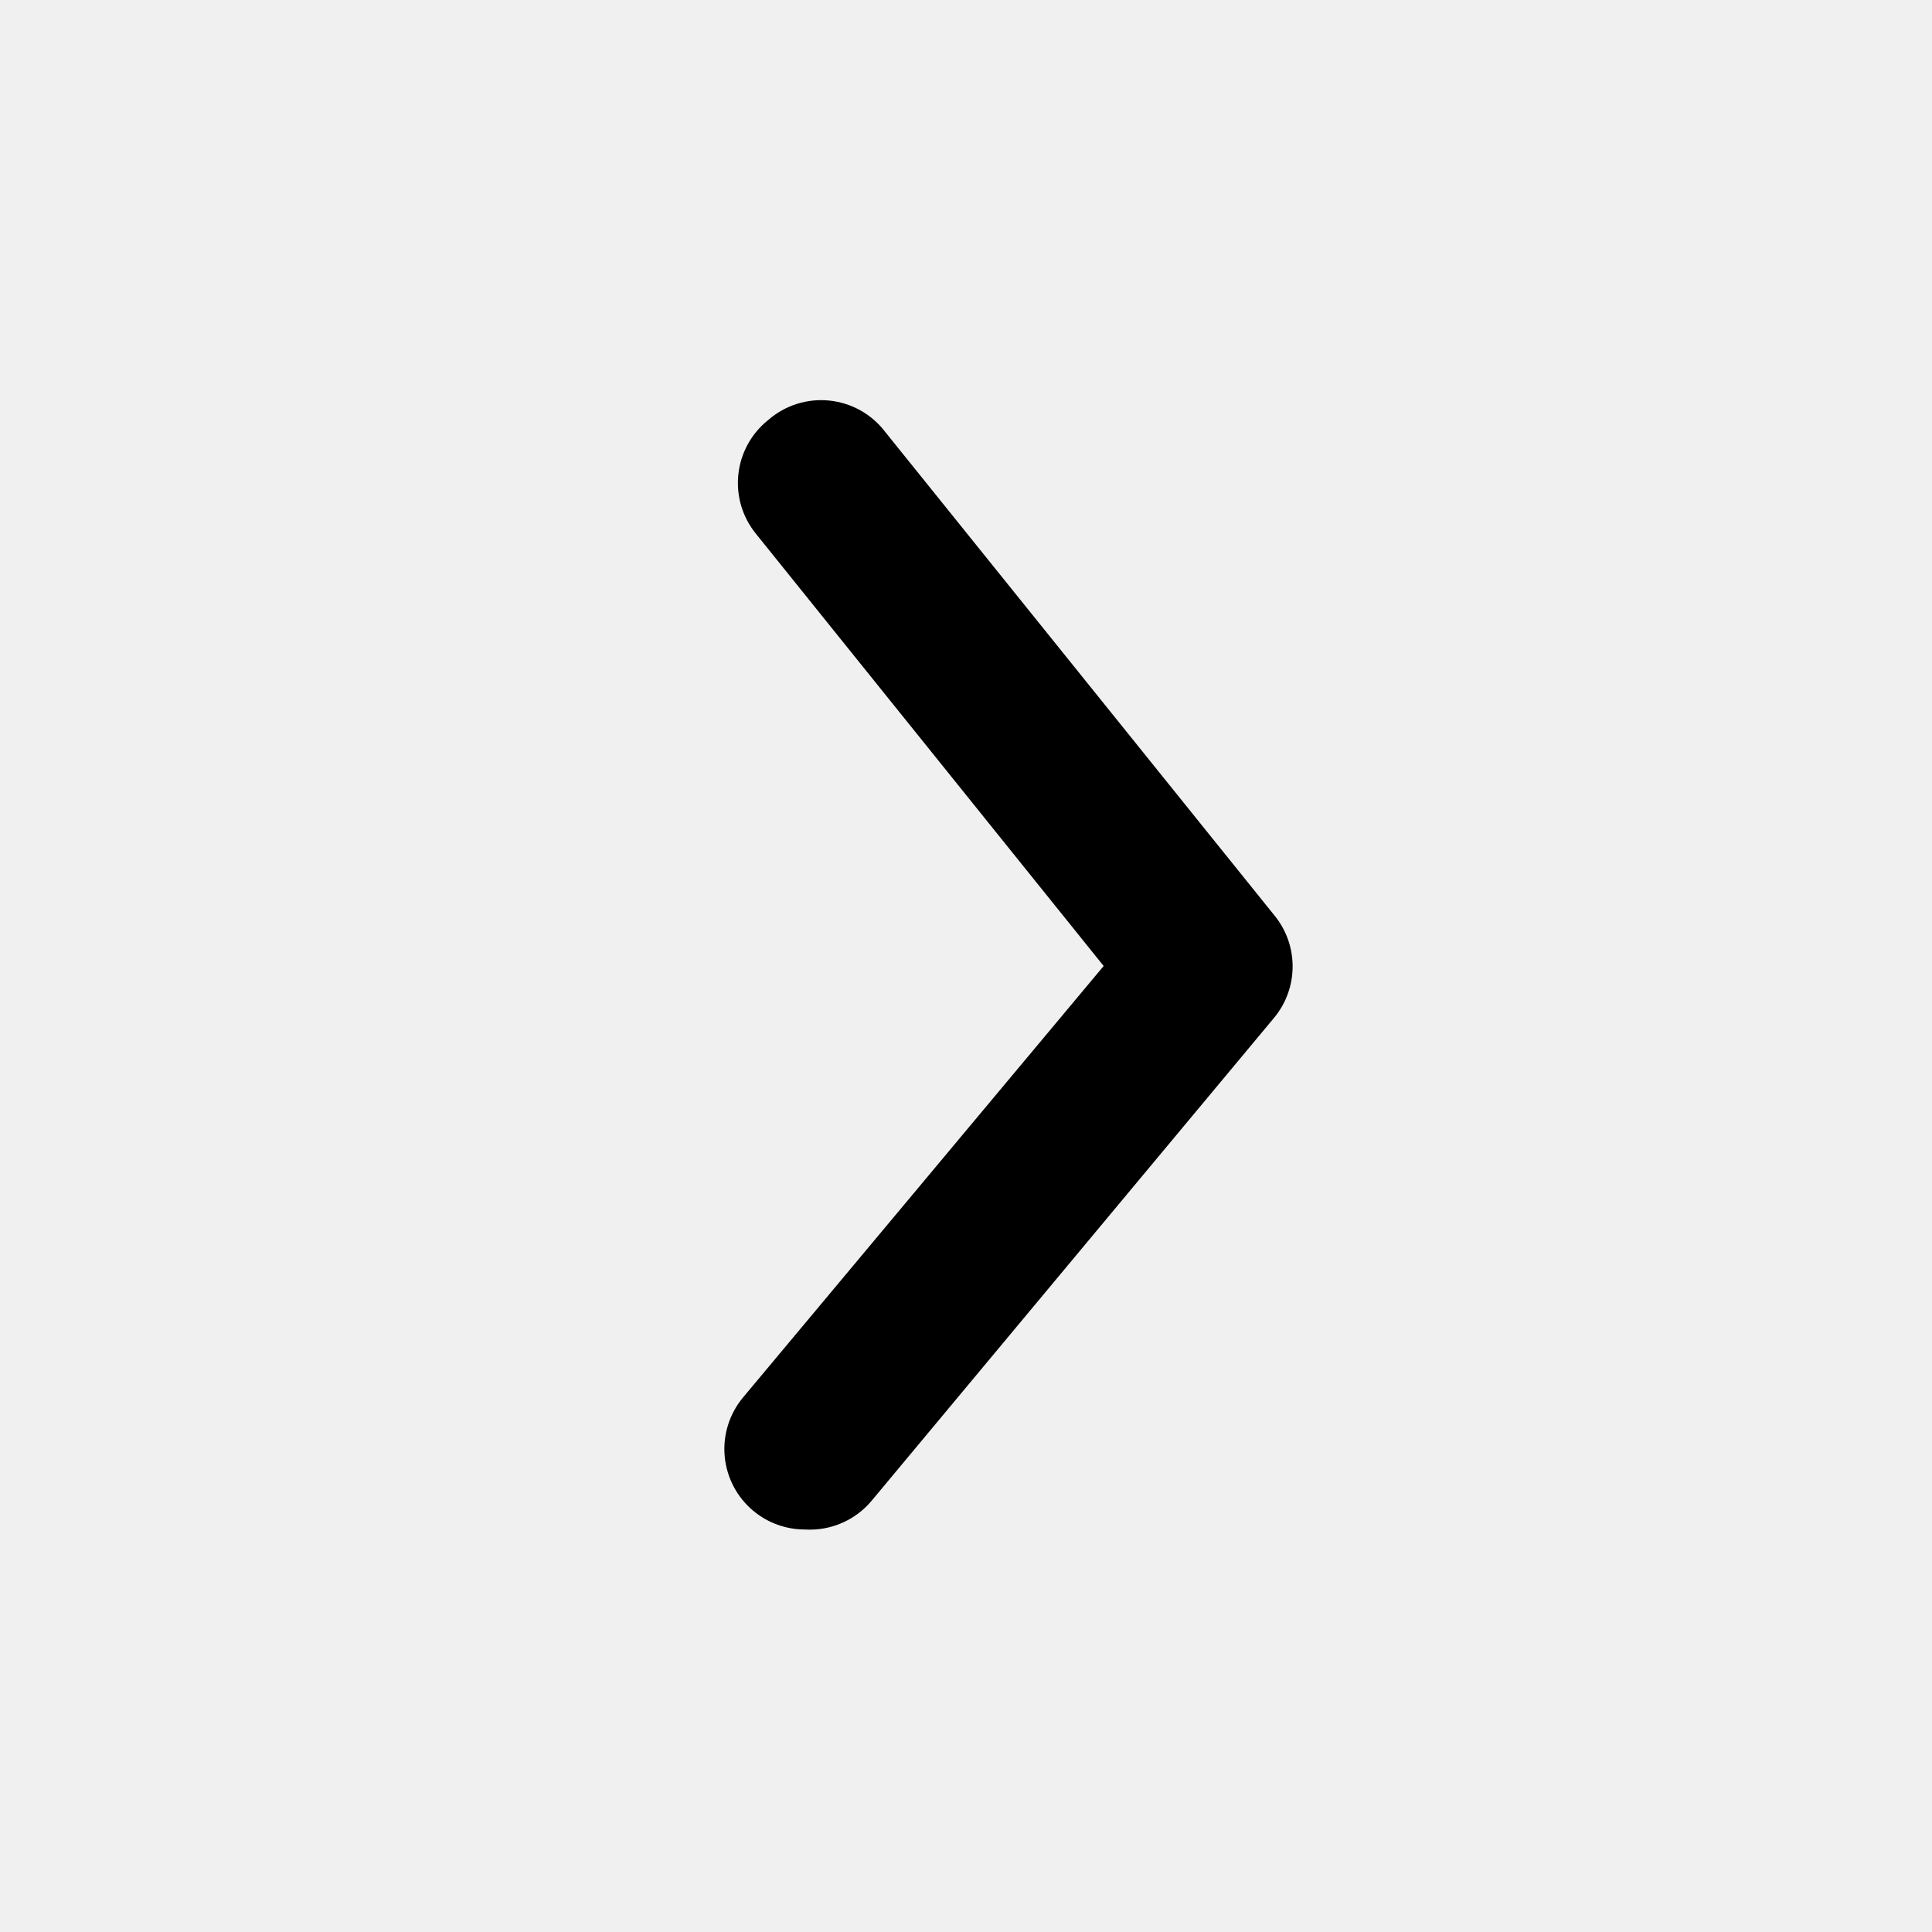
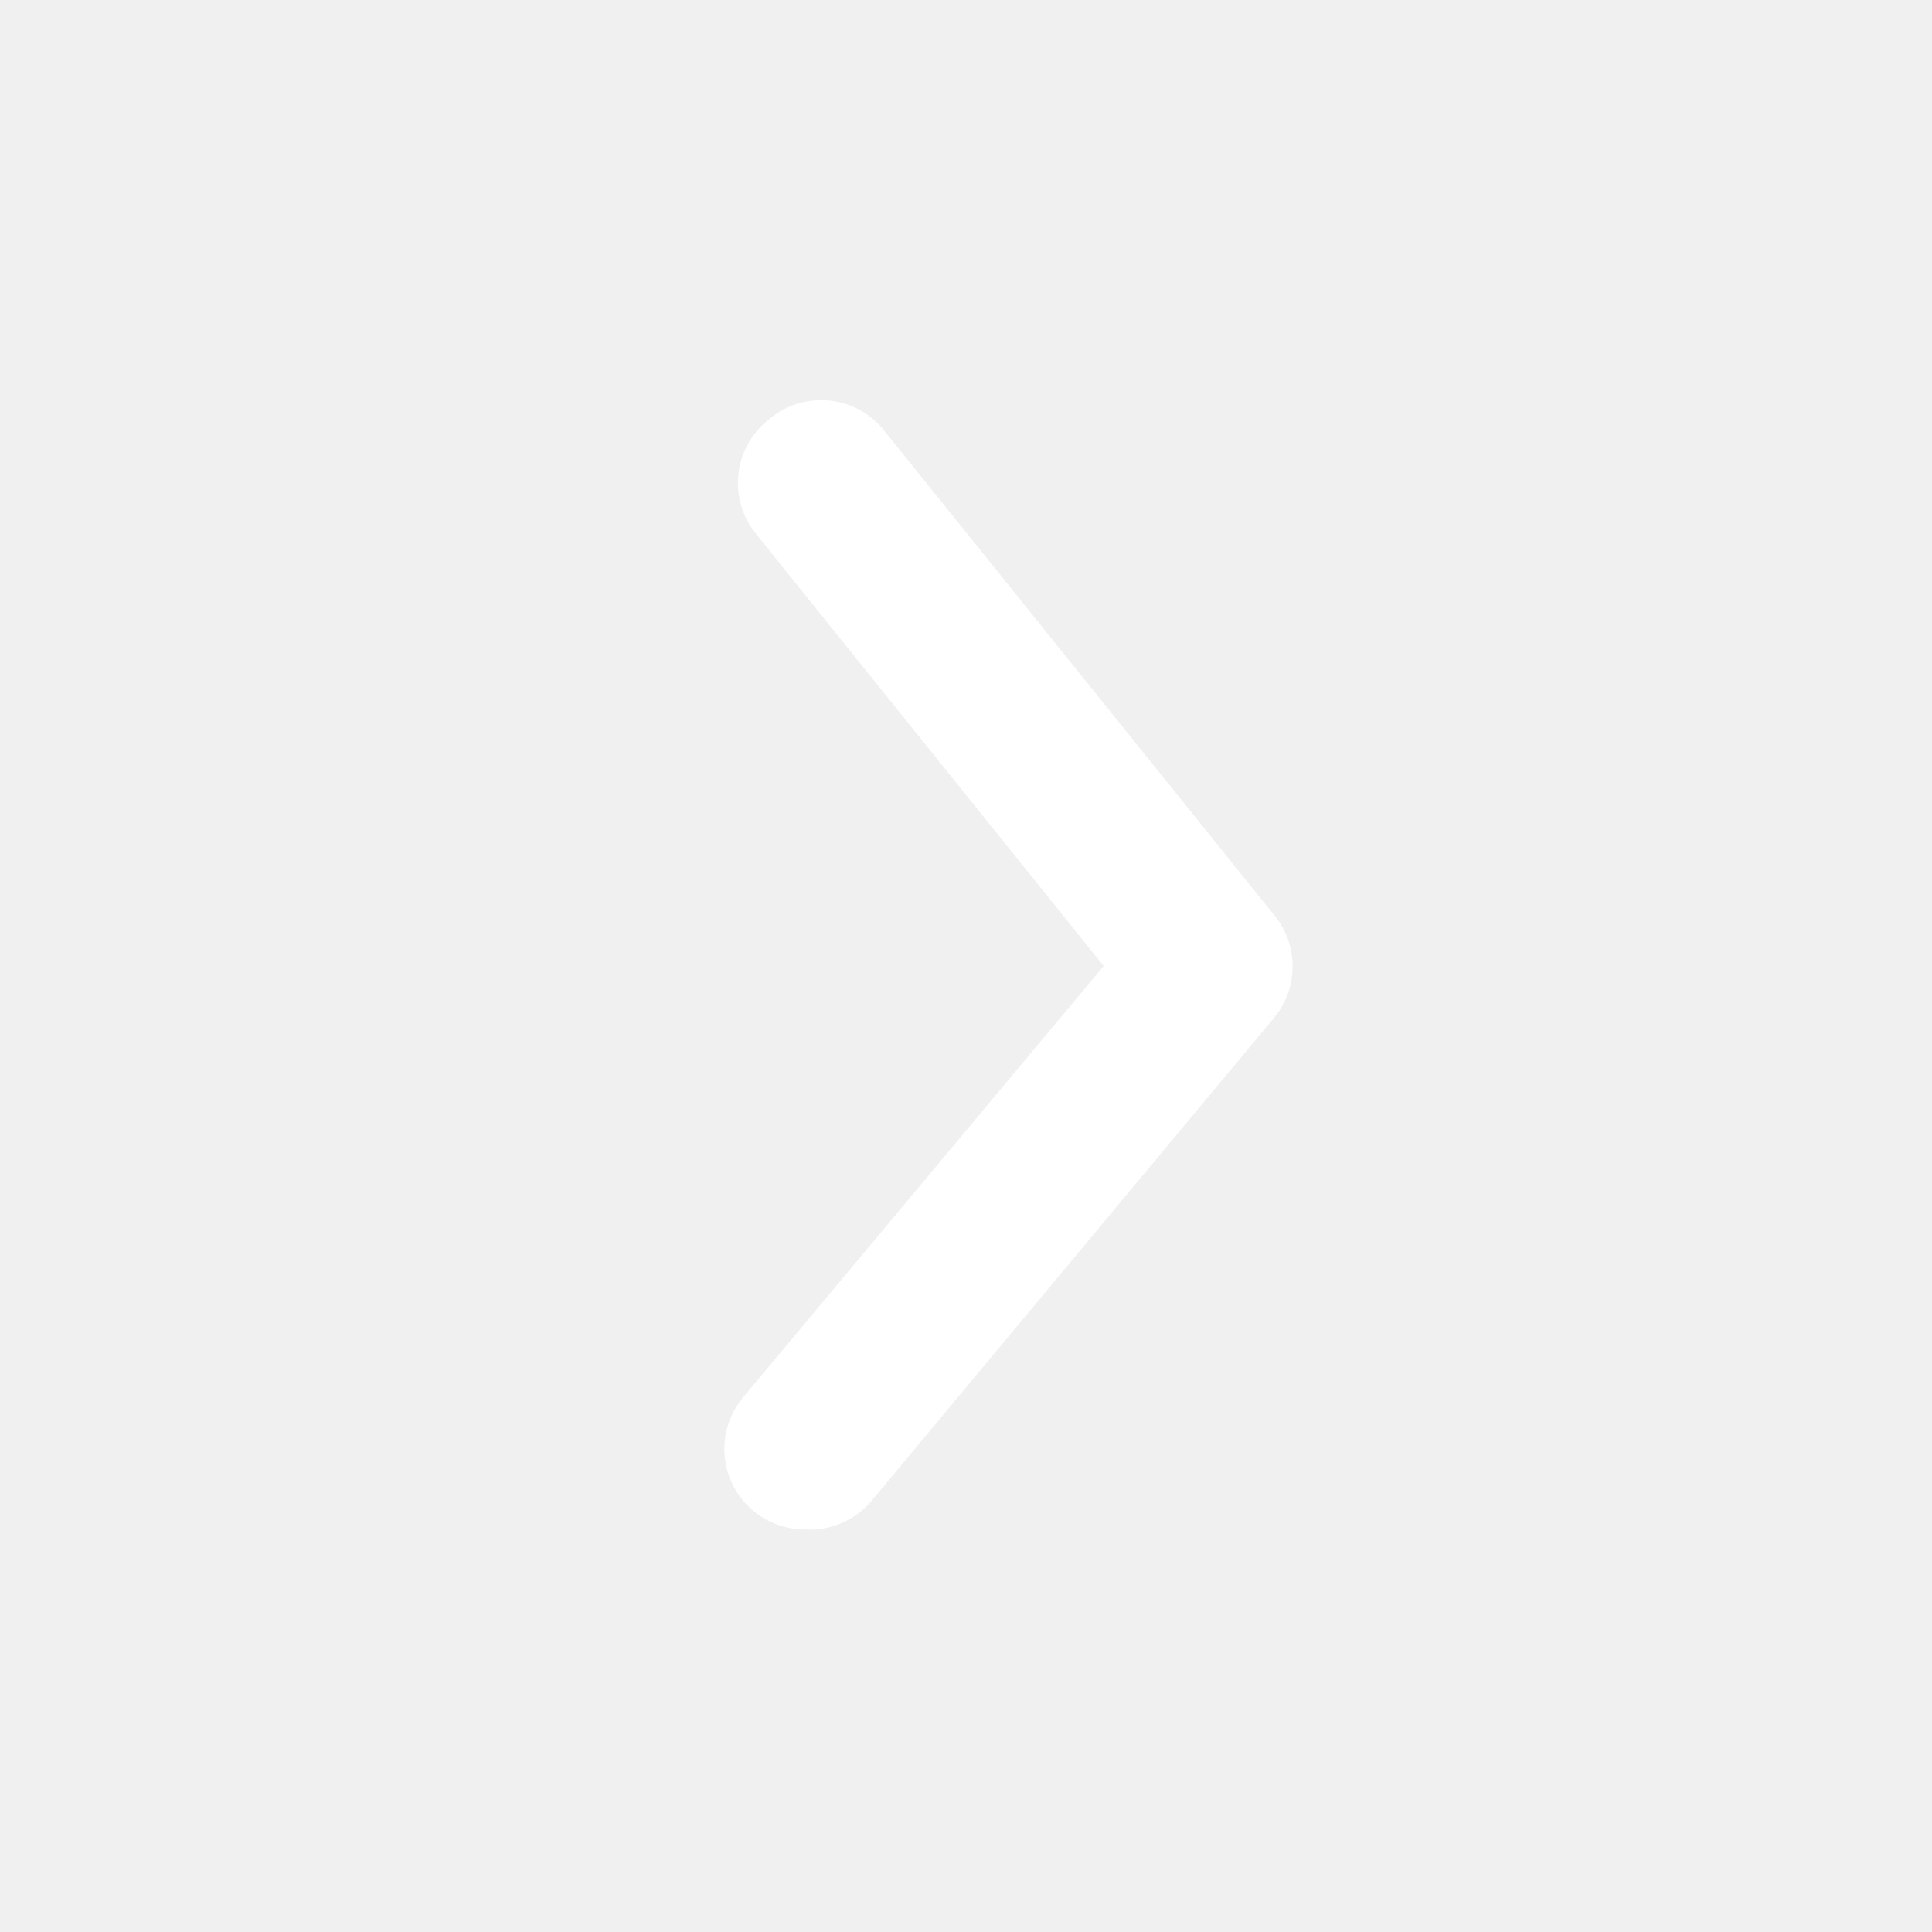
- <svg xmlns="http://www.w3.org/2000/svg" fill="#000000" width="800px" height="800px" viewBox="0 0 24 24">
+ <svg xmlns="http://www.w3.org/2000/svg" fill="#ffffff" width="800px" height="800px" viewBox="0 0 24 24">
  <g id="SVGRepo_bgCarrier" stroke-width="0" />
  <g id="SVGRepo_tracerCarrier" stroke-linecap="round" stroke-linejoin="round" />
  <g id="SVGRepo_iconCarrier">
    <g data-name="Layer 2">
      <g data-name="arrow-ios-forward">
        <rect width="24" height="24" transform="rotate(-90 12 12)" opacity="0" />
        <path d="M10 19a1 1 0 0 1-.64-.23 1 1 0 0 1-.13-1.41L13.71 12 9.39 6.63a1 1 0 0 1 .15-1.41 1 1 0 0 1 1.46.15l4.83 6a1 1 0 0 1 0 1.27l-5 6A1 1 0 0 1 10 19z" />
      </g>
    </g>
  </g>
</svg>
